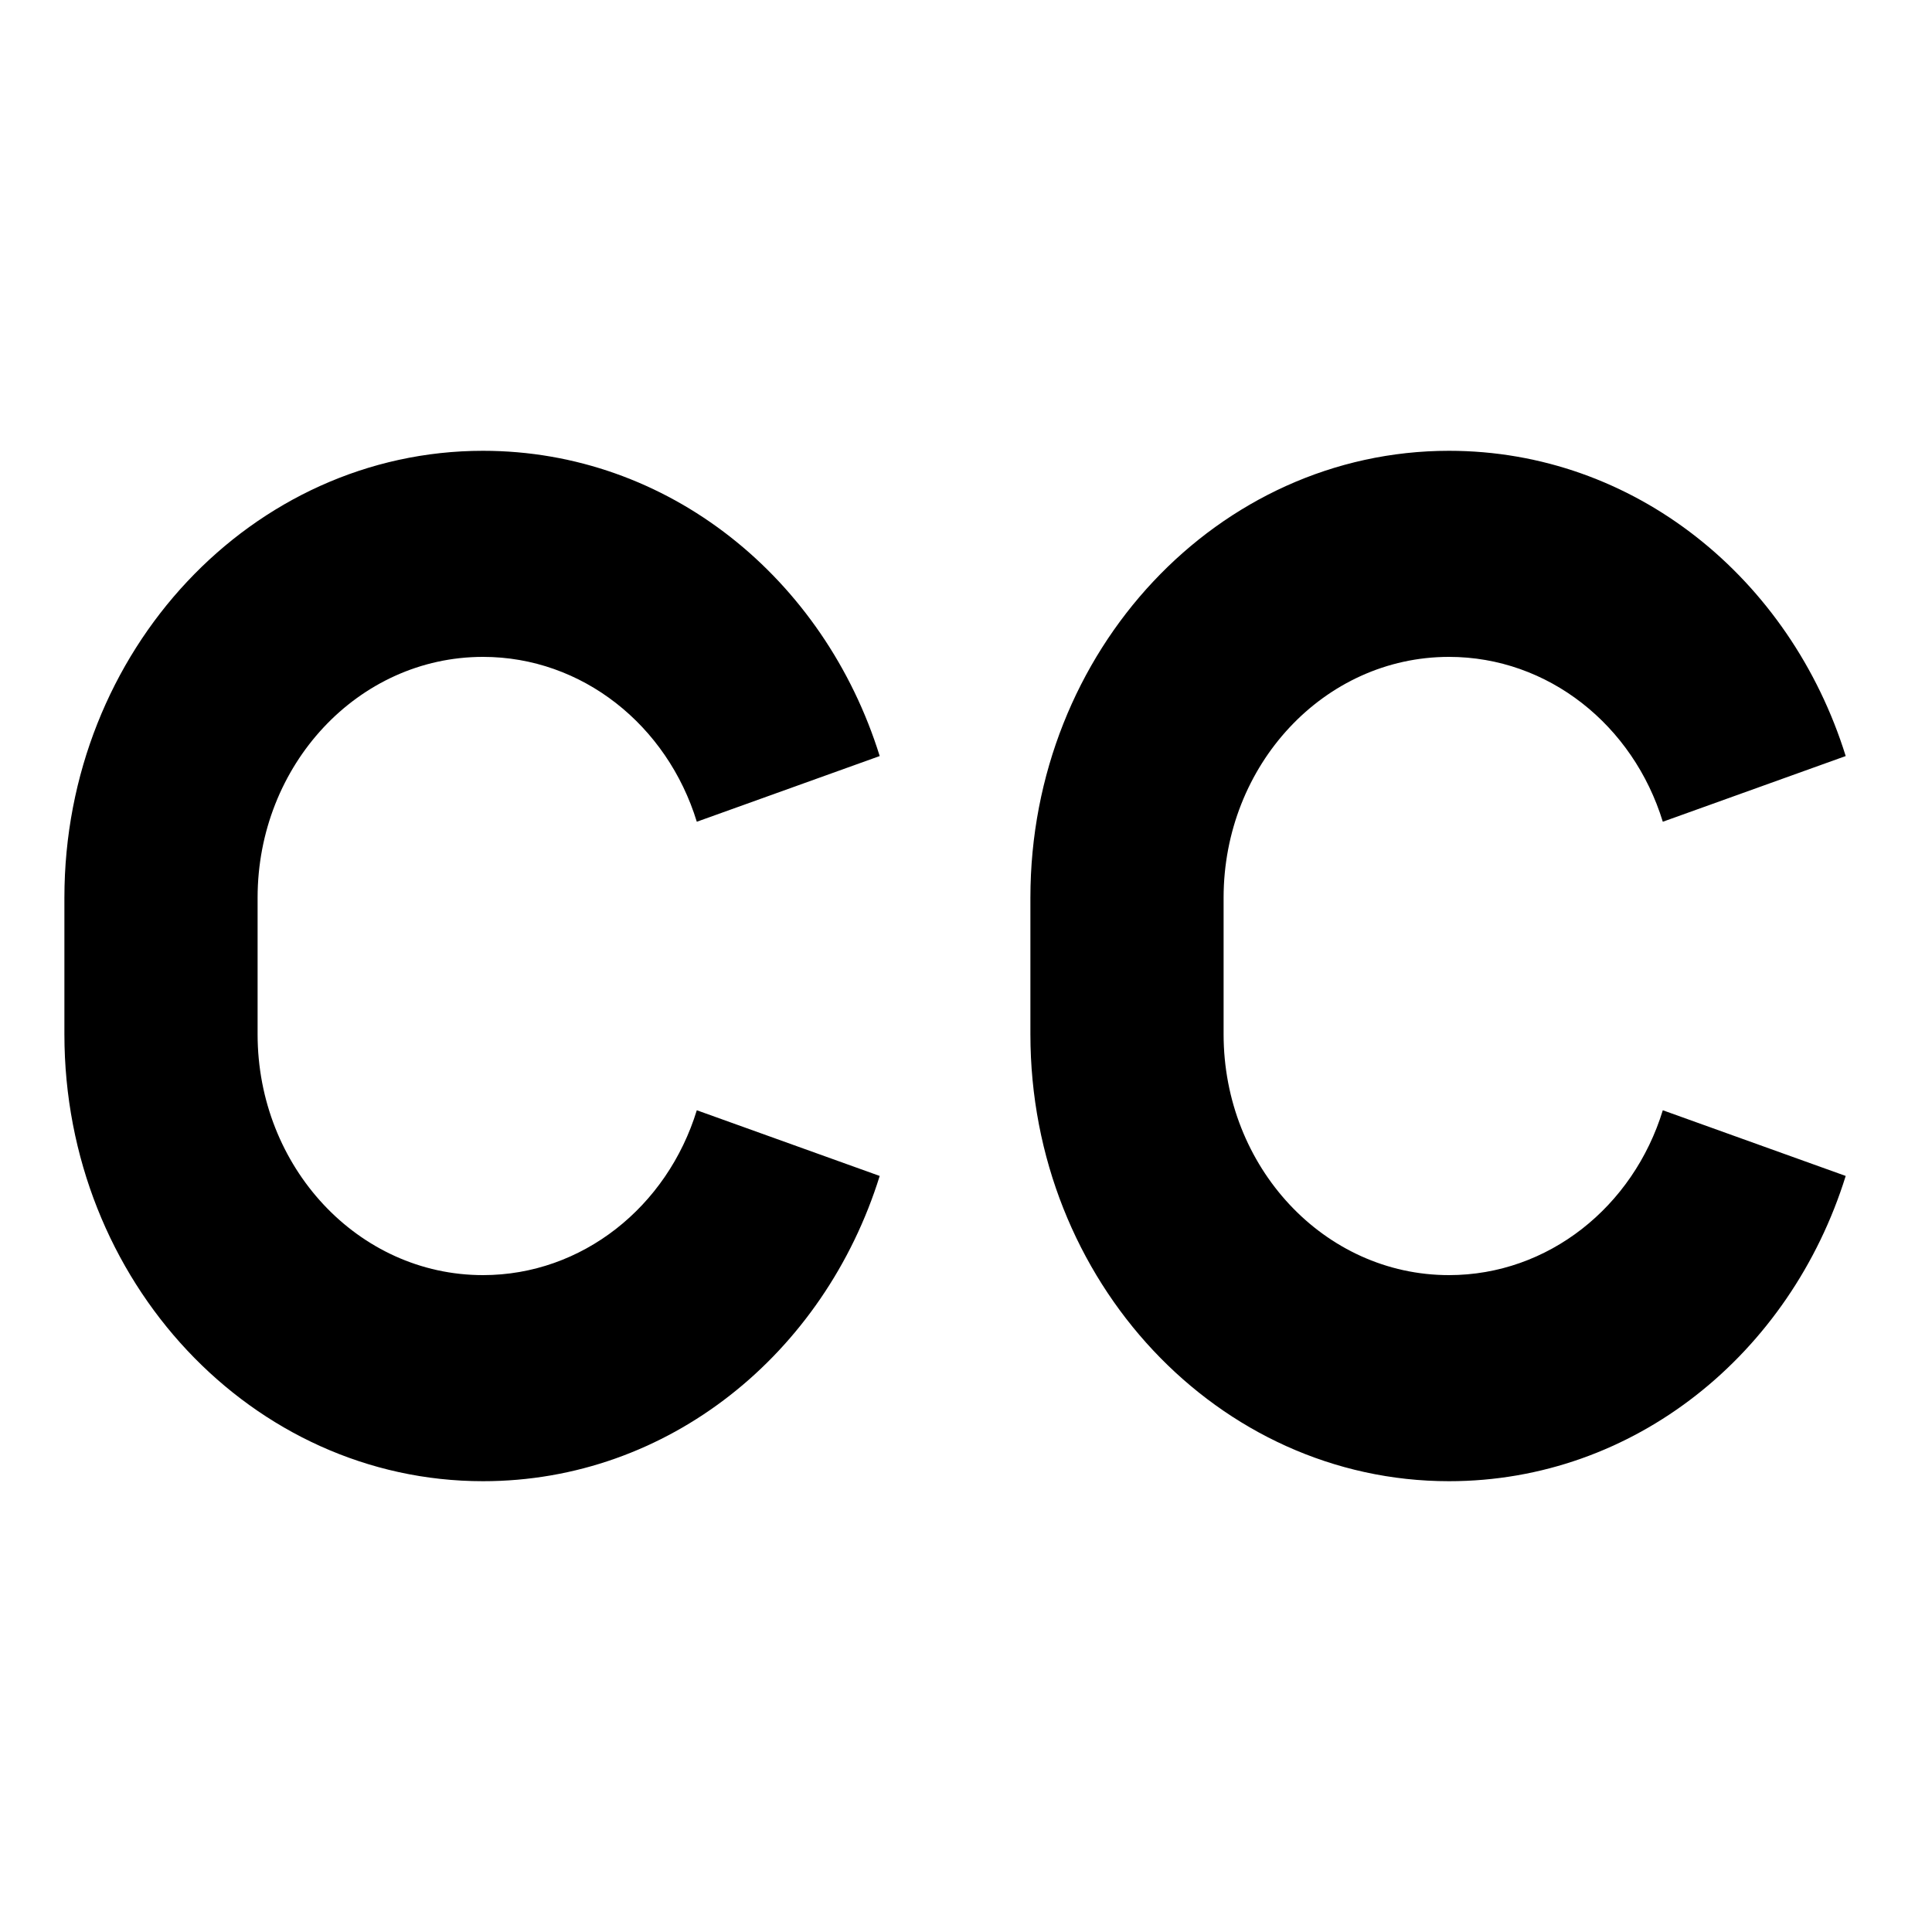
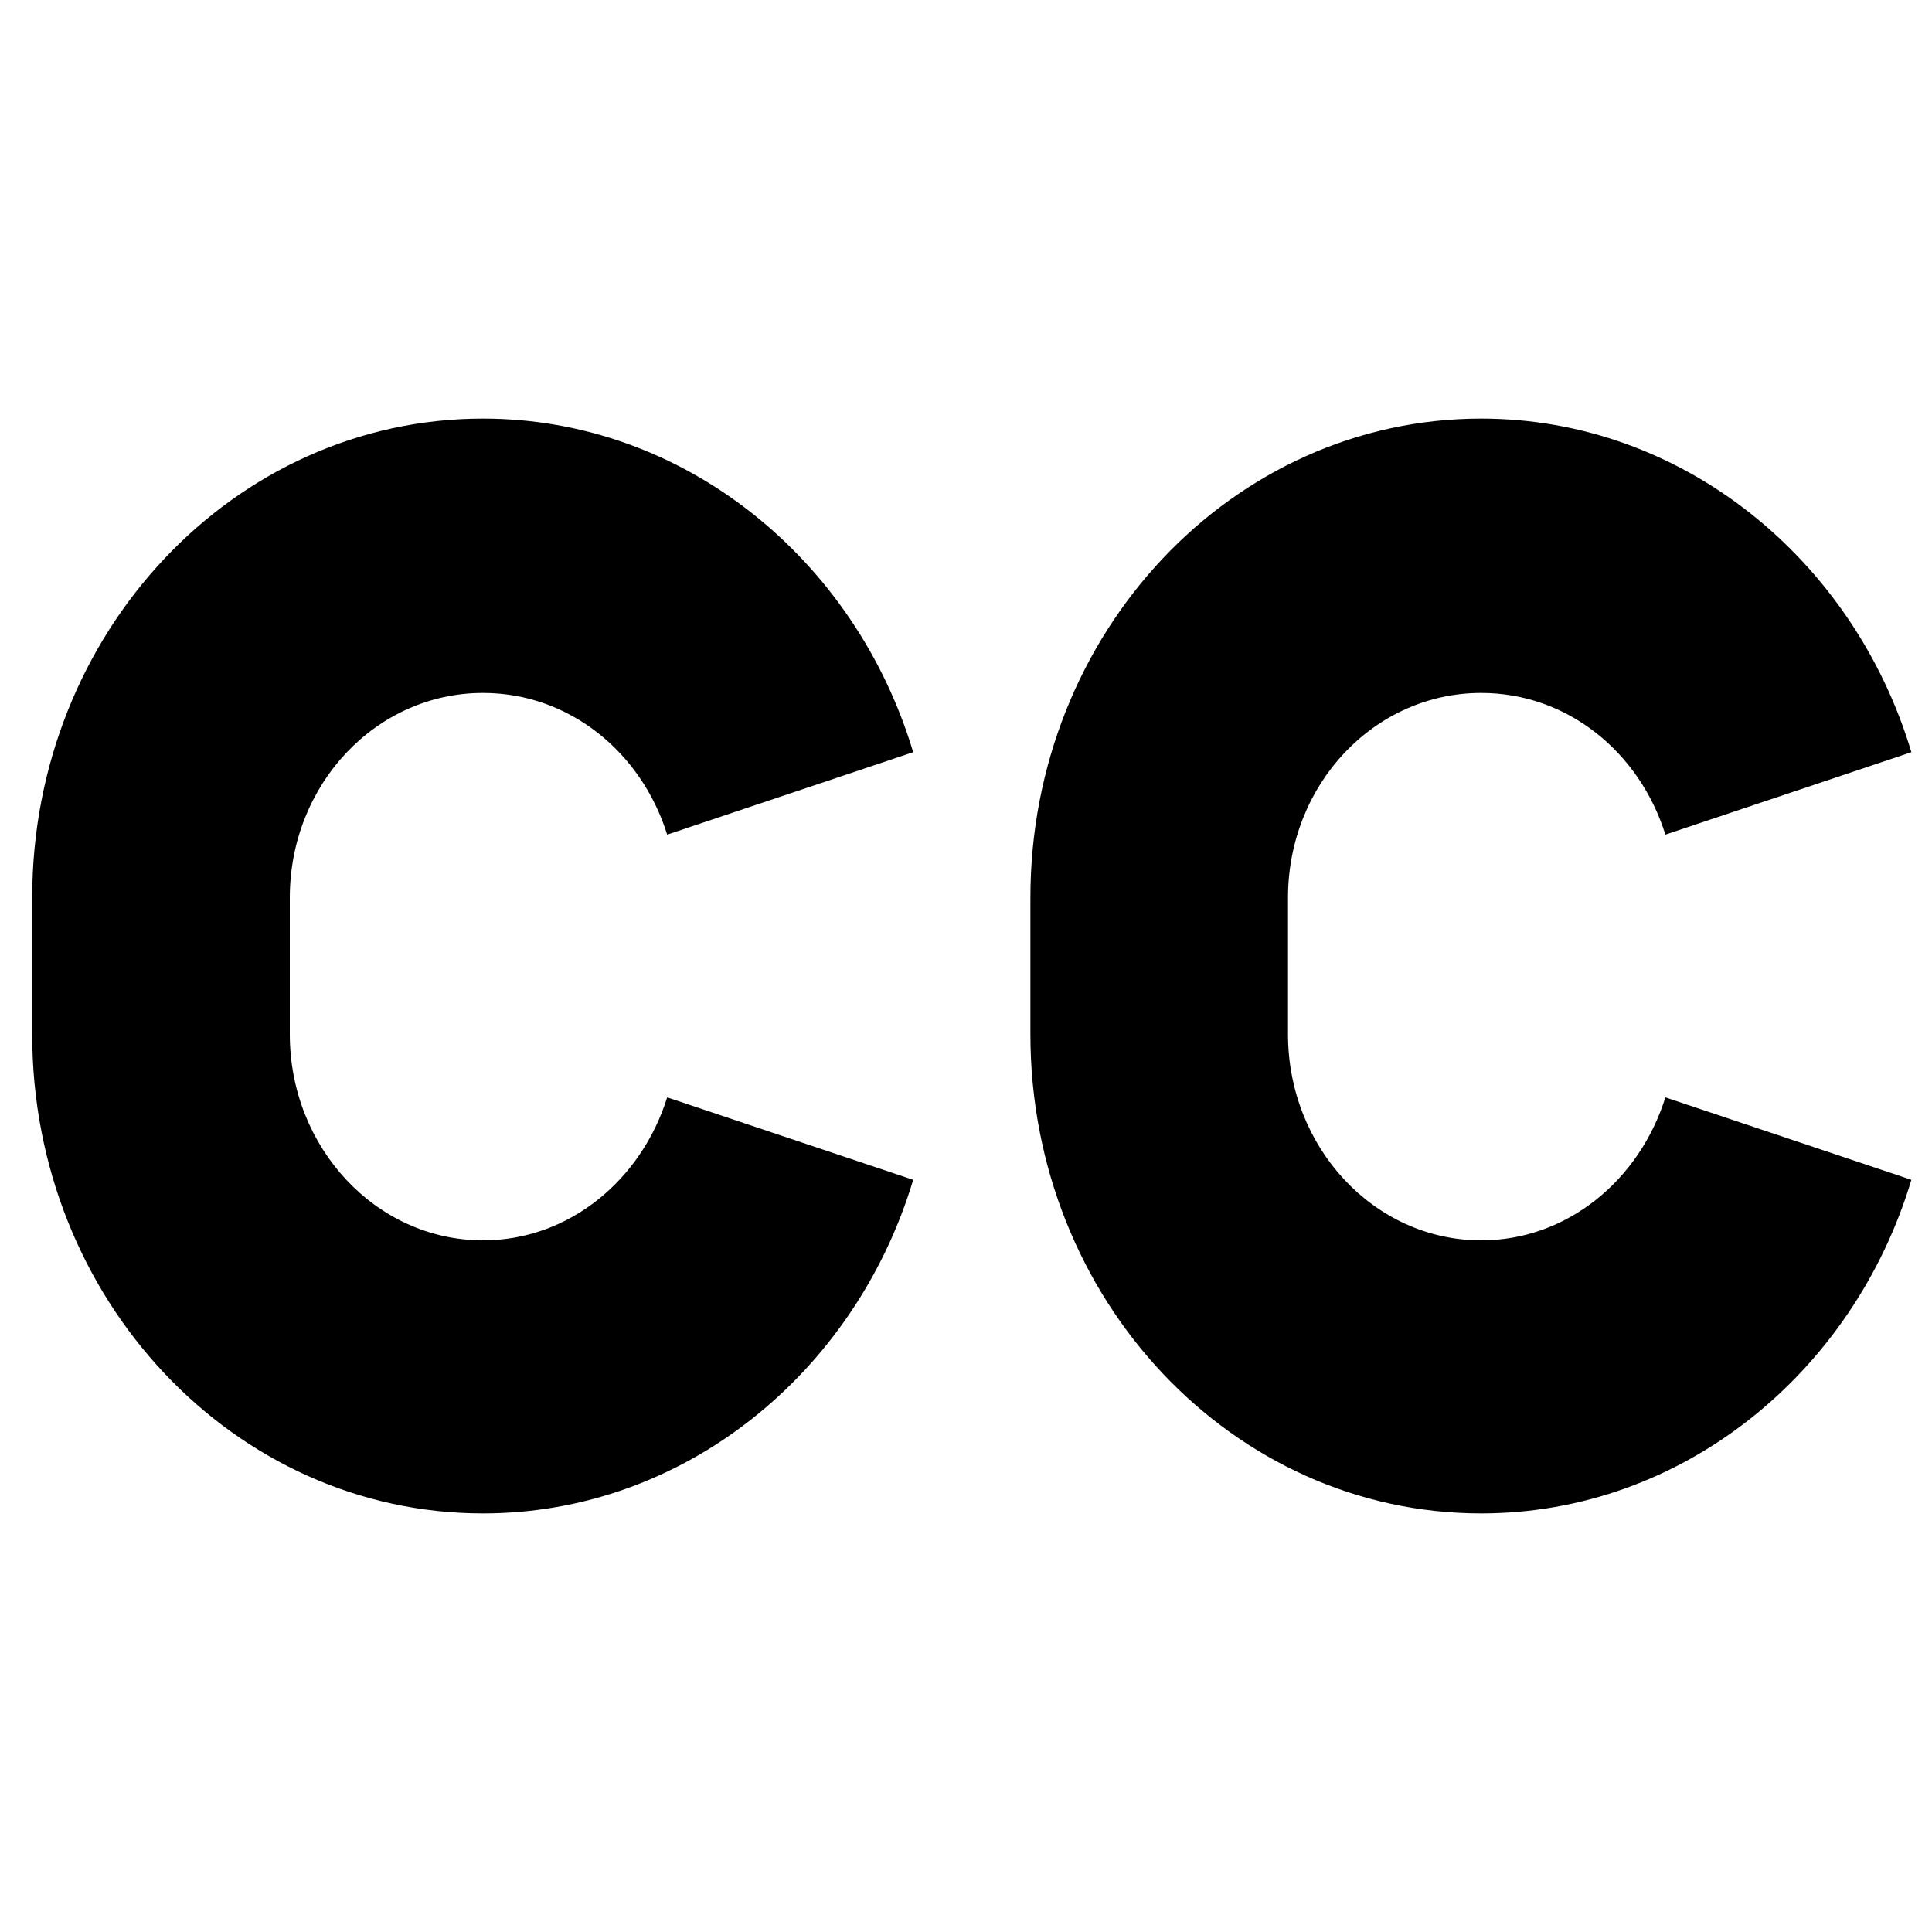
<svg xmlns="http://www.w3.org/2000/svg" viewBox="0 0 15 15">
-   <path d="M11.25 3.5C12.69 3.5 13.9 4.49 14.33 5.87L12.91 6.38C12.68 5.63 12.02 5.1 11.25 5.1C10.28 5.1 9.5 5.94 9.5 6.97L9.5 8.03C9.5 9.06 10.28 9.9 11.25 9.9C12.02 9.9 12.68 9.37 12.91 8.62L14.33 9.13C13.9 10.51 12.69 11.5 11.25 11.5C9.46 11.5 8 9.95 8 8.03L8 6.97C8 5.05 9.46 3.5 11.25 3.5ZM3.75 3.5C5.19 3.5 6.4 4.49 6.83 5.87L5.41 6.38C5.18 5.63 4.52 5.1 3.75 5.1C2.78 5.1 2 5.94 2 6.97L2 8.03C2 9.06 2.78 9.9 3.75 9.9C4.52 9.9 5.18 9.37 5.41 8.62L6.83 9.13C6.4 10.51 5.19 11.5 3.75 11.5C1.96 11.5 0.5 9.95 0.5 8.03L0.5 6.97C0.5 5.05 1.96 3.5 3.75 3.5Z" />
+   <path d="M11.5 3.25C13.06 3.25 14.39 4.34 14.84 5.84L12.93 6.48C12.73 5.84 12.17 5.38 11.5 5.38C10.67 5.38 10 6.09 10 6.97L10 8.03C10 8.91 10.67 9.63 11.5 9.63C12.17 9.63 12.73 9.16 12.93 8.52L14.84 9.16C14.39 10.66 13.06 11.75 11.5 11.75C9.57 11.75 8 10.09 8 8.03L8 6.97C8 4.91 9.57 3.25 11.5 3.25ZM3.75 3.25C5.31 3.25 6.64 4.34 7.09 5.84L5.18 6.48C4.98 5.84 4.42 5.38 3.75 5.38C2.92 5.38 2.25 6.09 2.25 6.97L2.25 8.03C2.25 8.91 2.92 9.63 3.75 9.63C4.42 9.63 4.98 9.16 5.18 8.52L7.09 9.16C6.64 10.66 5.31 11.75 3.75 11.75C1.82 11.75 0.25 10.09 0.25 8.03L0.25 6.97C0.25 4.91 1.82 3.25 3.75 3.25Z" />
</svg>
